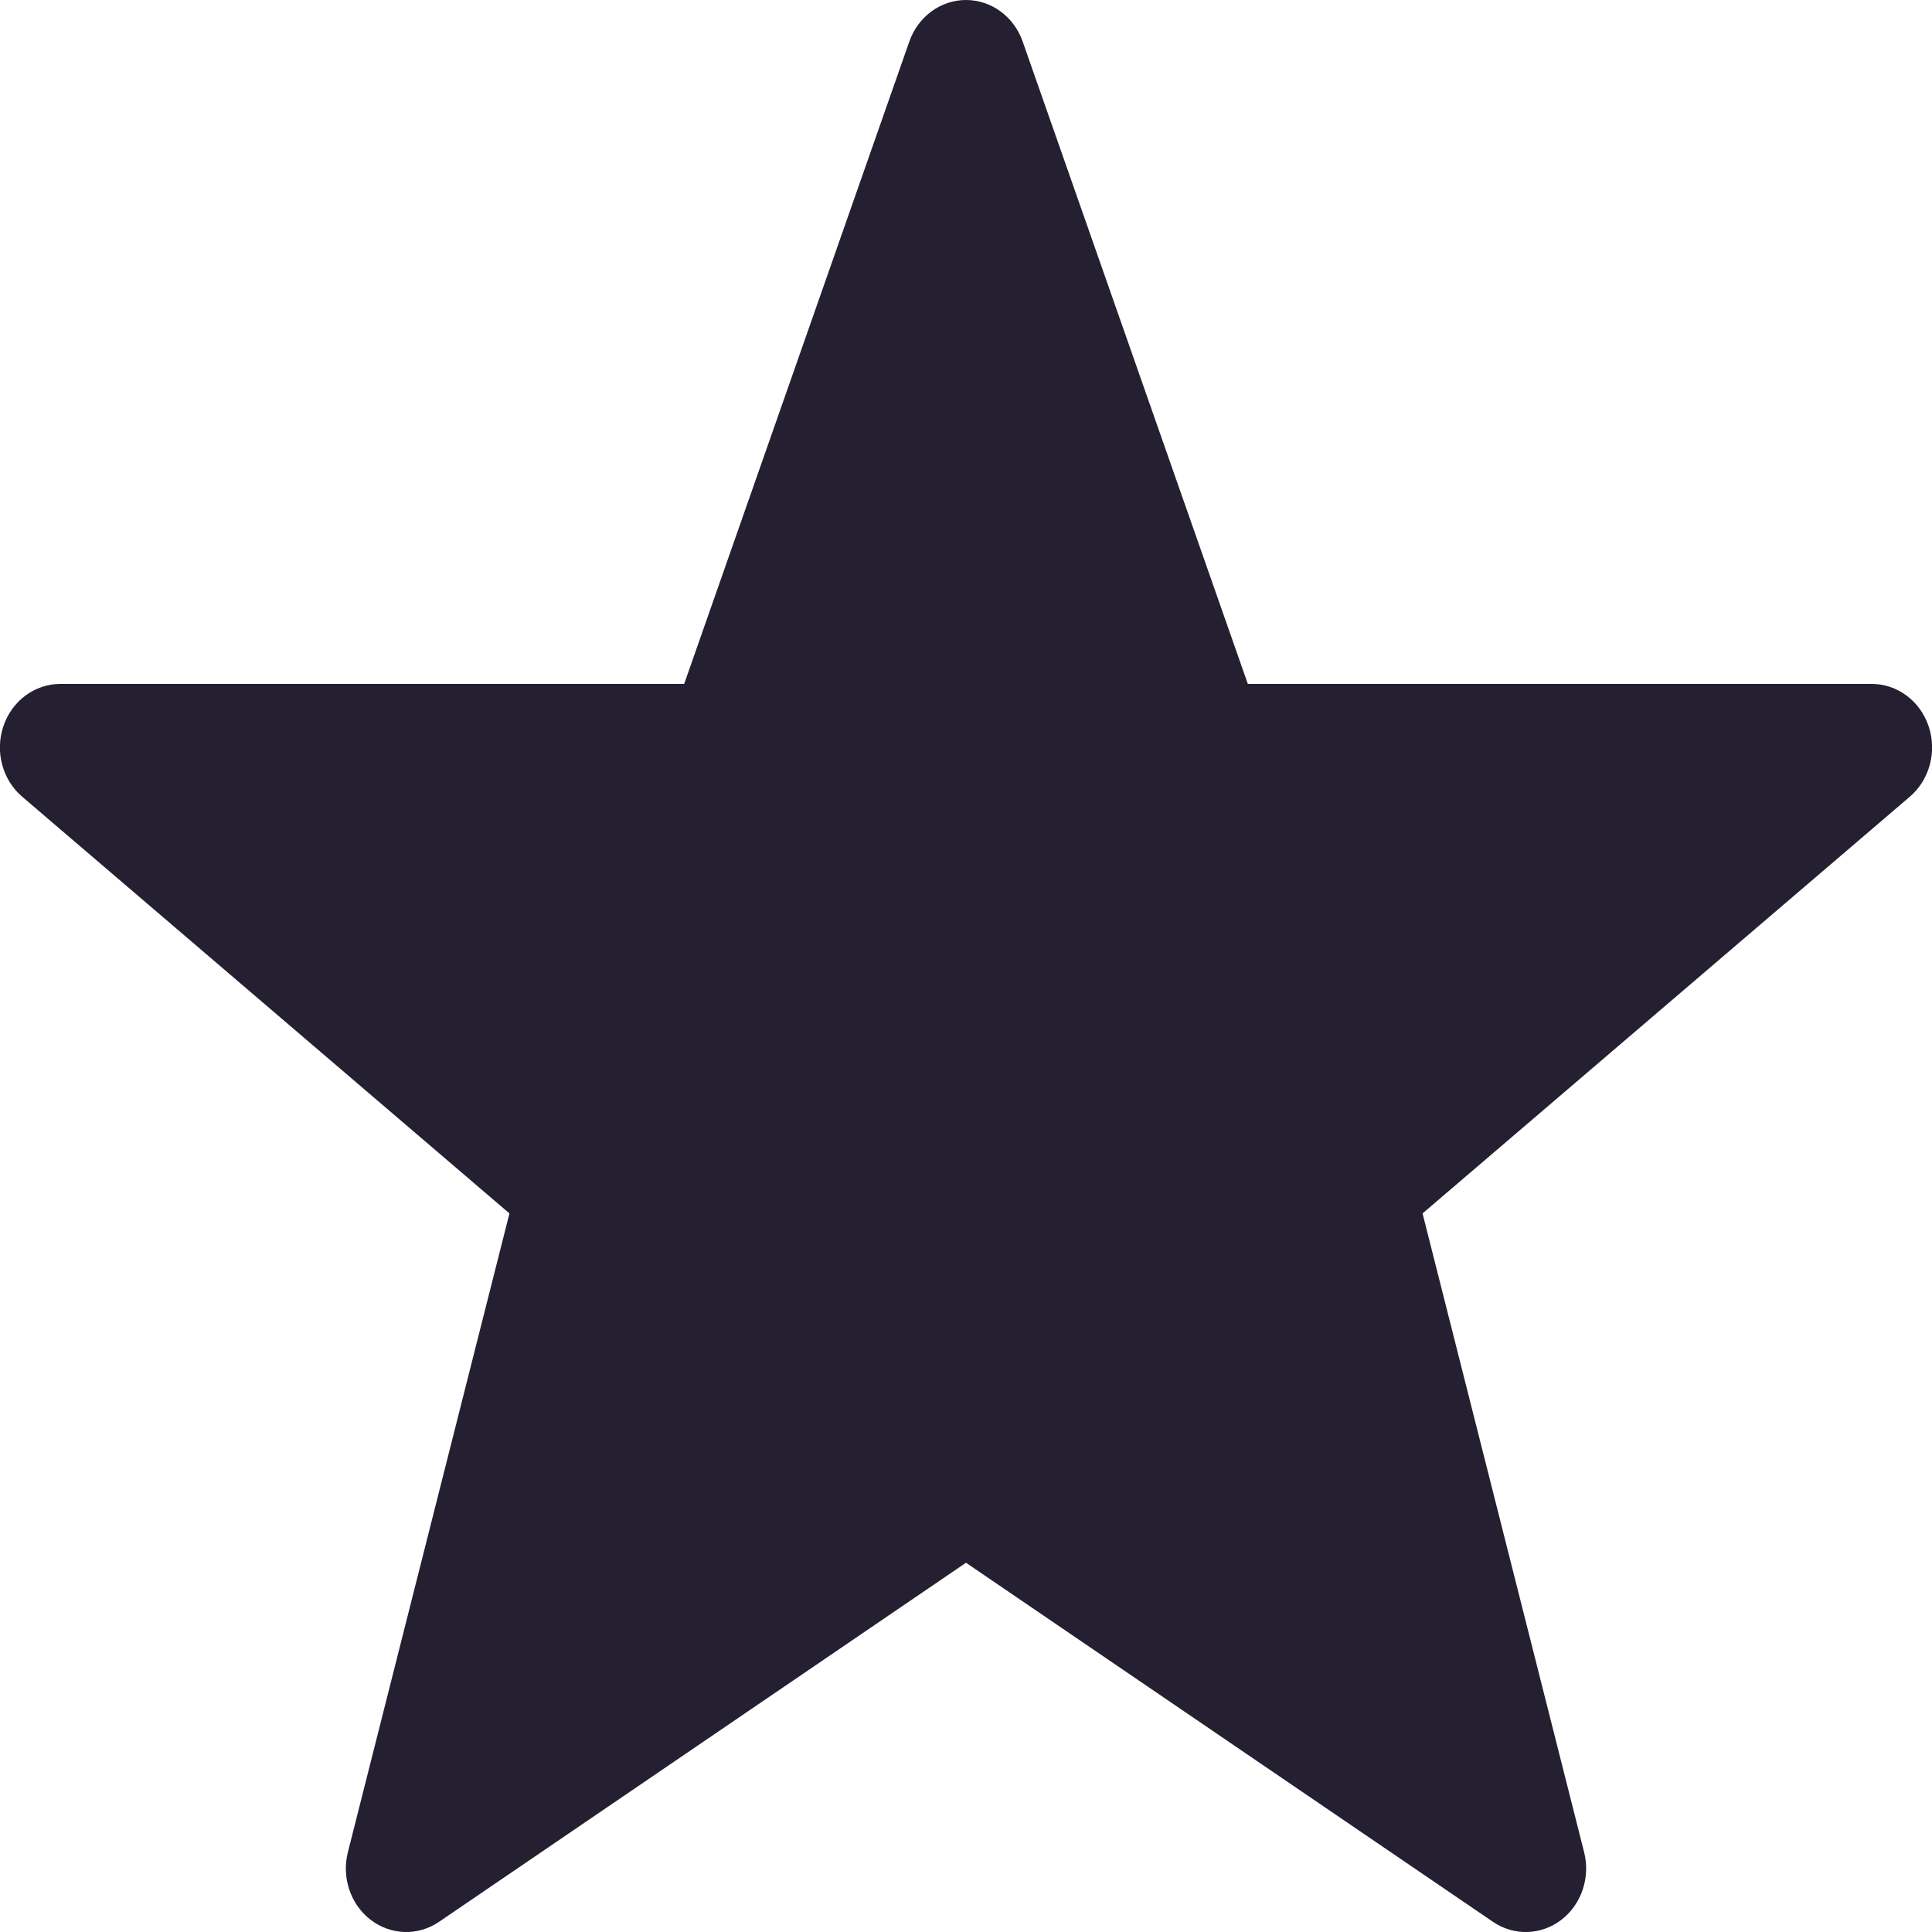
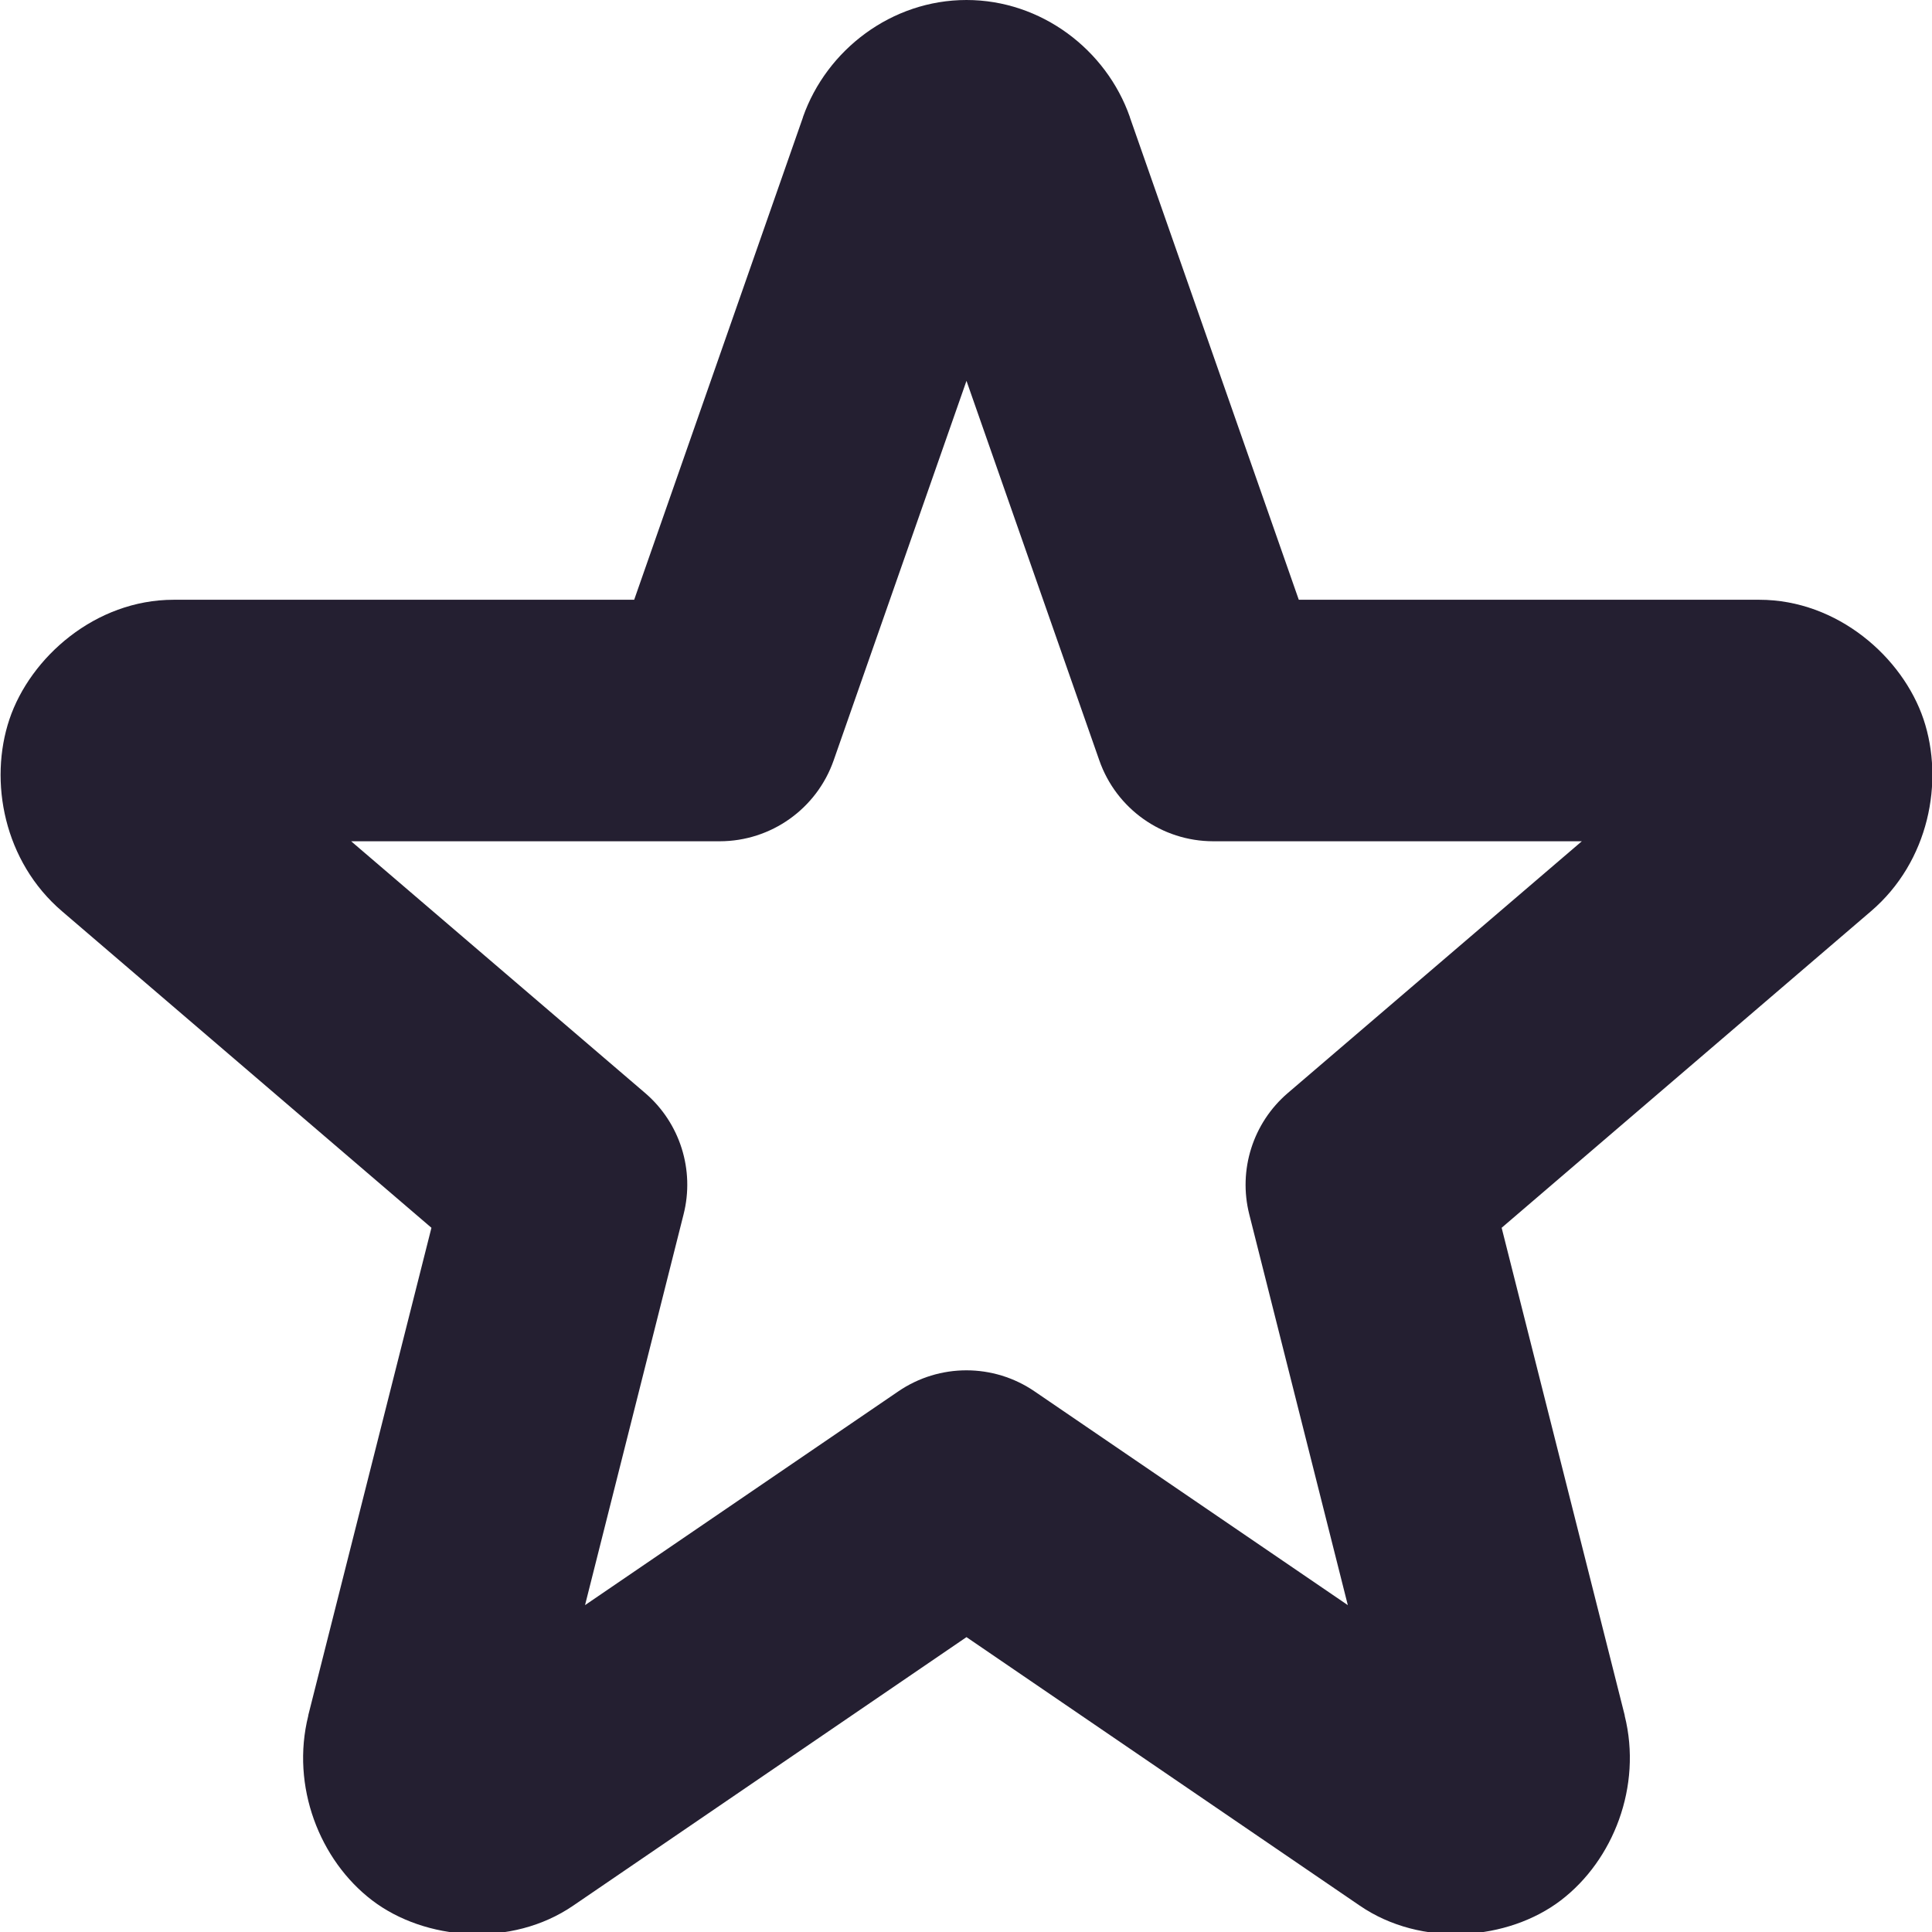
<svg xmlns="http://www.w3.org/2000/svg" height="16px" viewBox="0 0 16 16" width="16px" version="1.1" id="svg4">
  <defs id="defs8" />
-   <path id="path1024" style="color:#000000;-inkscape-font-specification:sans-serif;fill:#241f31;stroke-width:1;stroke-linecap:round;stroke-linejoin:round;-inkscape-stroke:none" d="M 8,0 A 0.5,0.526 0 0 0 7.531,0.343 L 5.666,5.664 H 0.5 A 0.5,0.526 0 0 0 0.186,6.6 L 4.219,10.049 2.881,15.339 a 0.5,0.526 0 0 0 0.756,0.576 L 8,12.942 l 4.363,2.973 a 0.5,0.526 0 0 0 0.756,-0.576 L 11.781,10.049 15.814,6.6 A 0.5,0.526 0 0 0 15.5,5.664 H 10.334 L 8.469,0.343 A 0.5,0.526 0 0 0 8,0 Z" />
+   <path style="color:#000000;-inkscape-font-specification:sans-serif;fill:#241f31;stroke-linecap:round;stroke-linejoin:round;-inkscape-stroke:none" d="M 8.004,0 C 7.384,1.2529361e-4 6.846,0.412 6.65,0.969 a 1,1 0 0 0 0,0.002 L 5.252,4.967 H 1.438 C 0.79,4.967 0.251,5.443 0.078,5.957 -0.094,6.471 0.032,7.135 0.514,7.547 l 3.059,2.621 -1.02,4.037 a 1,1 0 0 0 0,0.004 c -0.146,0.584 0.094,1.197 0.529,1.529 0.435,0.332 1.153,0.395 1.666,0.043 l 3.256,-2.223 3.256,2.223 c 0.513,0.352 1.231,0.289 1.666,-0.043 0.435,-0.332 0.675,-0.945 0.529,-1.529 a 1,1 0 0 0 0,-0.004 L 12.436,10.168 15.494,7.547 C 15.976,7.135 16.102,6.471 15.93,5.957 15.757,5.443 15.218,4.967 14.57,4.967 H 10.756 L 9.357,0.971 a 1,1 0 0 0 0,-0.002 C 9.162,0.412 8.624,1.2529361e-4 8.004,0 Z m 0,3.154 1.1,3.143 a 1,1 0 0 0 0.943,0.67 h 3.053 l -2.436,2.086 a 1,1 0 0 0 -0.318,1.004 l 0.816,3.236 -2.594,-1.77 a 1,1 0 0 0 -1.129,0 l -2.594,1.77 0.816,-3.236 A 1,1 0 0 0 5.344,9.053 L 2.908,6.967 H 5.961 A 1,1 0 0 0 6.904,6.297 Z" id="path1024" />
</svg>
